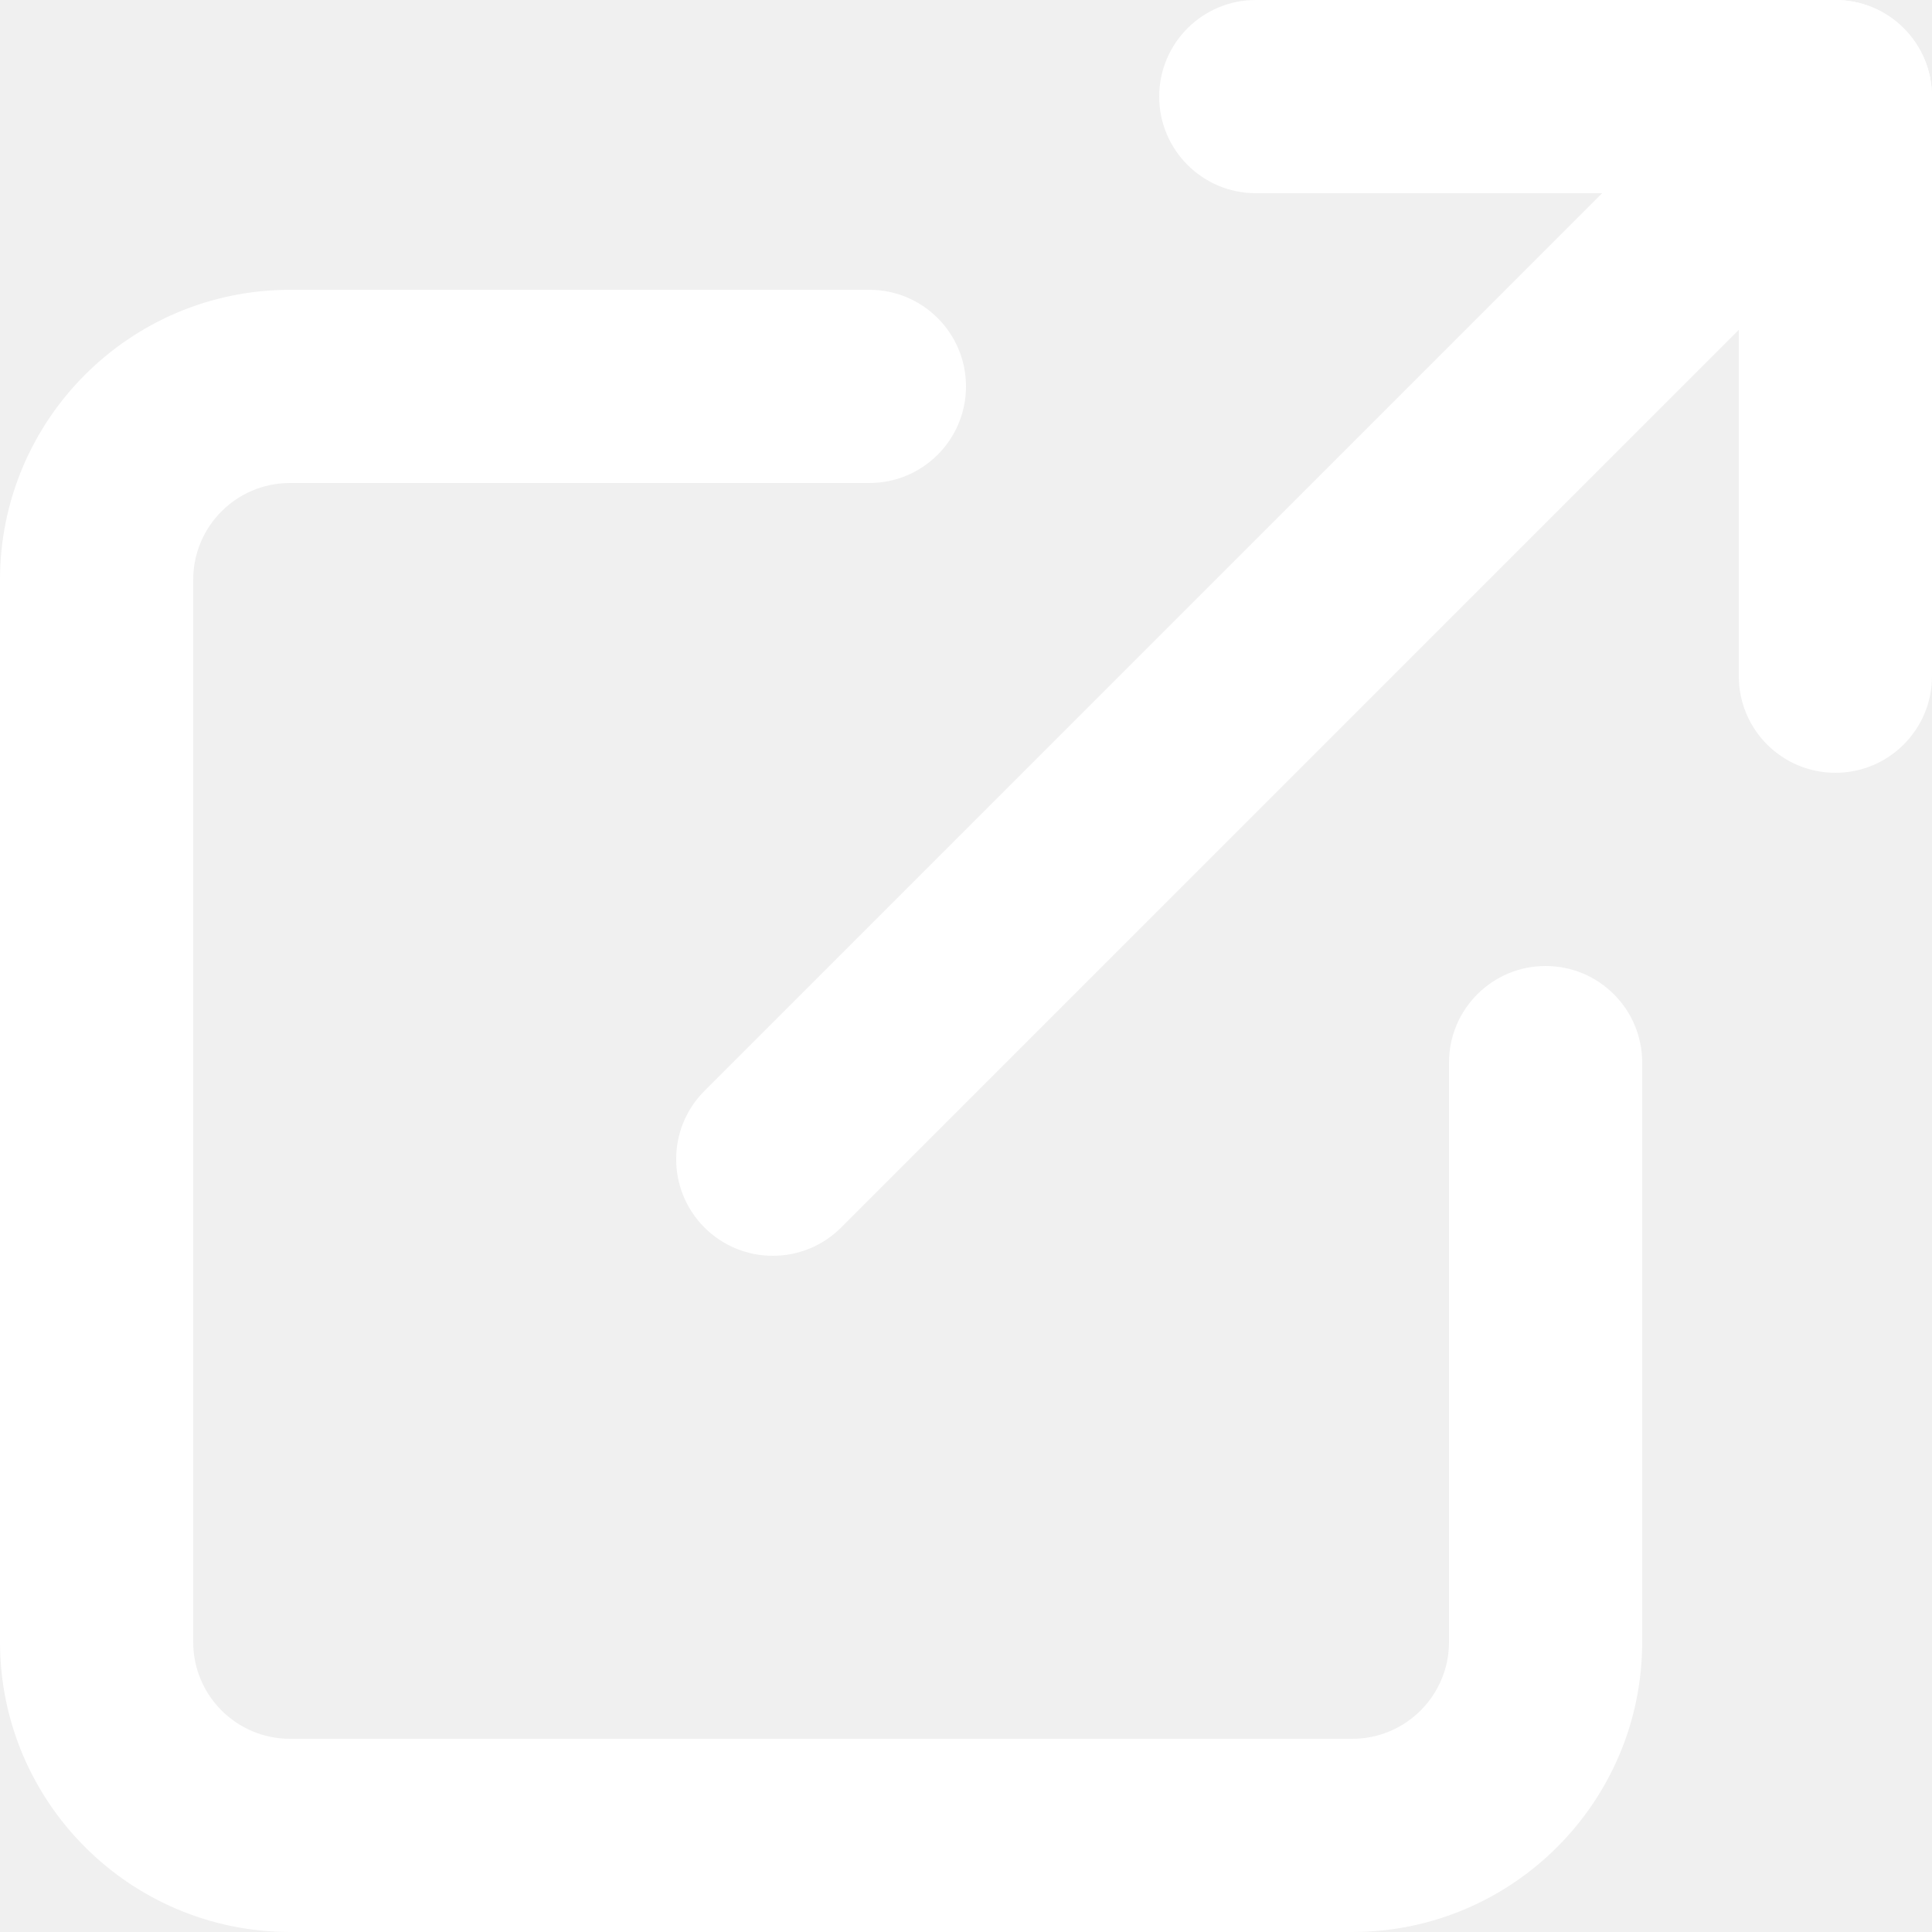
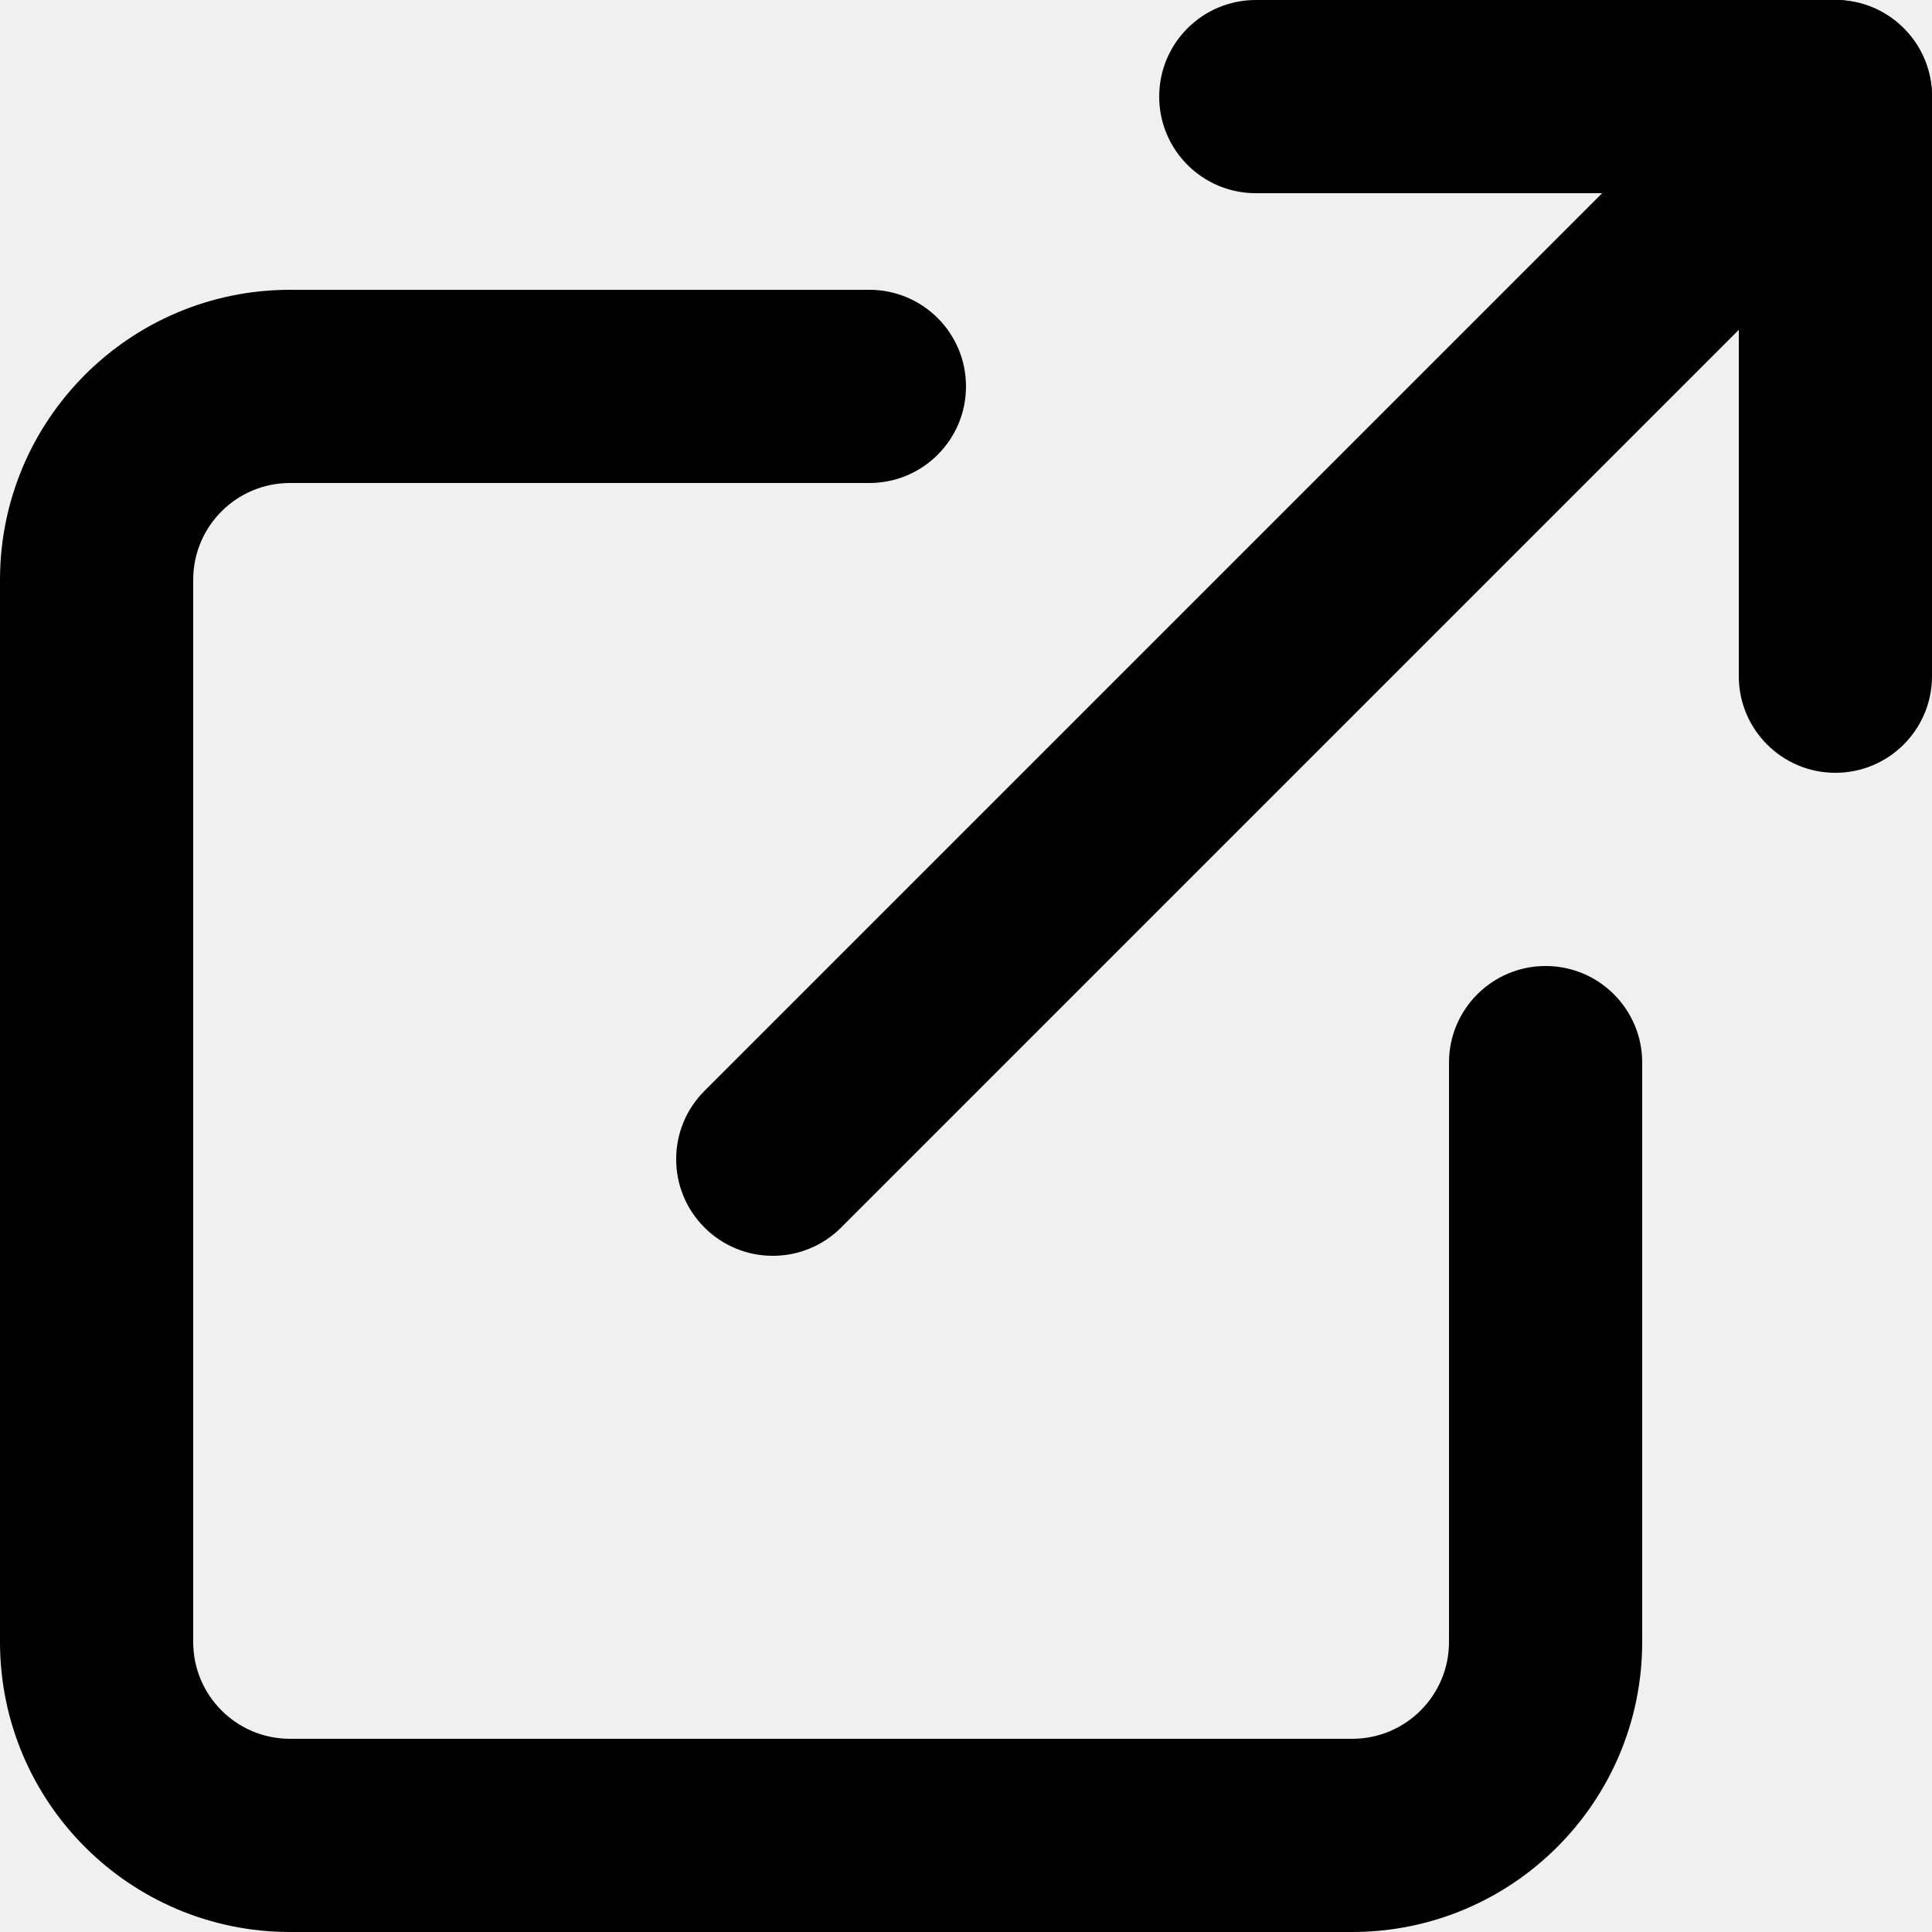
<svg xmlns="http://www.w3.org/2000/svg" width="11" height="11" viewBox="0 0 11 11">
  <g id="external-link" transform="translate(-2 -2)">
-     <path id="Path_16" data-name="Path 16" d="M9.7,14.35H3.65A1.652,1.652,0,0,1,2,12.7V6.65A1.652,1.652,0,0,1,3.65,5h3.3a.55.55,0,0,1,0,1.1H3.65a.551.551,0,0,0-.55.55V12.7a.551.551,0,0,0,.55.55H9.7a.551.551,0,0,0,.55-.55V9.4a.55.55,0,0,1,1.1,0v3.3A1.652,1.652,0,0,1,9.7,14.35Z" transform="translate(0 -1.35)" fill="#fff" />
-     <path id="Path_17" data-name="Path 17" d="M17.85,6.4a.55.55,0,0,1-.55-.55V3.1H14.55a.55.55,0,0,1,0-1.1h3.3a.55.55,0,0,1,.55.55v3.3A.55.55,0,0,1,17.85,6.4Z" transform="translate(-5.4)" fill="#fff" />
-     <path id="Line_1" data-name="Line 1" d="M-.45,6.15a.548.548,0,0,1-.389-.161.55.55,0,0,1,0-.778l6.05-6.05a.55.55,0,0,1,.778,0,.55.55,0,0,1,0,.778l-6.05,6.05A.548.548,0,0,1-.45,6.15Z" transform="translate(6.85 3)" fill="#fff" />
+     <path id="Path_16" data-name="Path 16" d="M9.7,14.35H3.65A1.652,1.652,0,0,1,2,12.7V6.65A1.652,1.652,0,0,1,3.65,5h3.3a.55.55,0,0,1,0,1.1H3.65a.551.551,0,0,0-.55.55V12.7a.551.551,0,0,0,.55.55H9.7a.551.551,0,0,0,.55-.55V9.4a.55.55,0,0,1,1.1,0v3.3A1.652,1.652,0,0,1,9.7,14.35Z" transform="translate(0 -1.35)" fill="currentColor" />
+     <path id="Path_17" data-name="Path 17" d="M17.85,6.4a.55.55,0,0,1-.55-.55V3.1H14.55a.55.55,0,0,1,0-1.1h3.3a.55.55,0,0,1,.55.55v3.3A.55.55,0,0,1,17.85,6.4Z" transform="translate(-5.4)" fill="currentColor" />
+     <path id="Line_1" data-name="Line 1" d="M-.45,6.15a.548.548,0,0,1-.389-.161.55.55,0,0,1,0-.778l6.05-6.05a.55.55,0,0,1,.778,0,.55.55,0,0,1,0,.778l-6.05,6.05A.548.548,0,0,1-.45,6.15Z" transform="translate(6.85 3)" fill="currentColor" />
  </g>
</svg>
